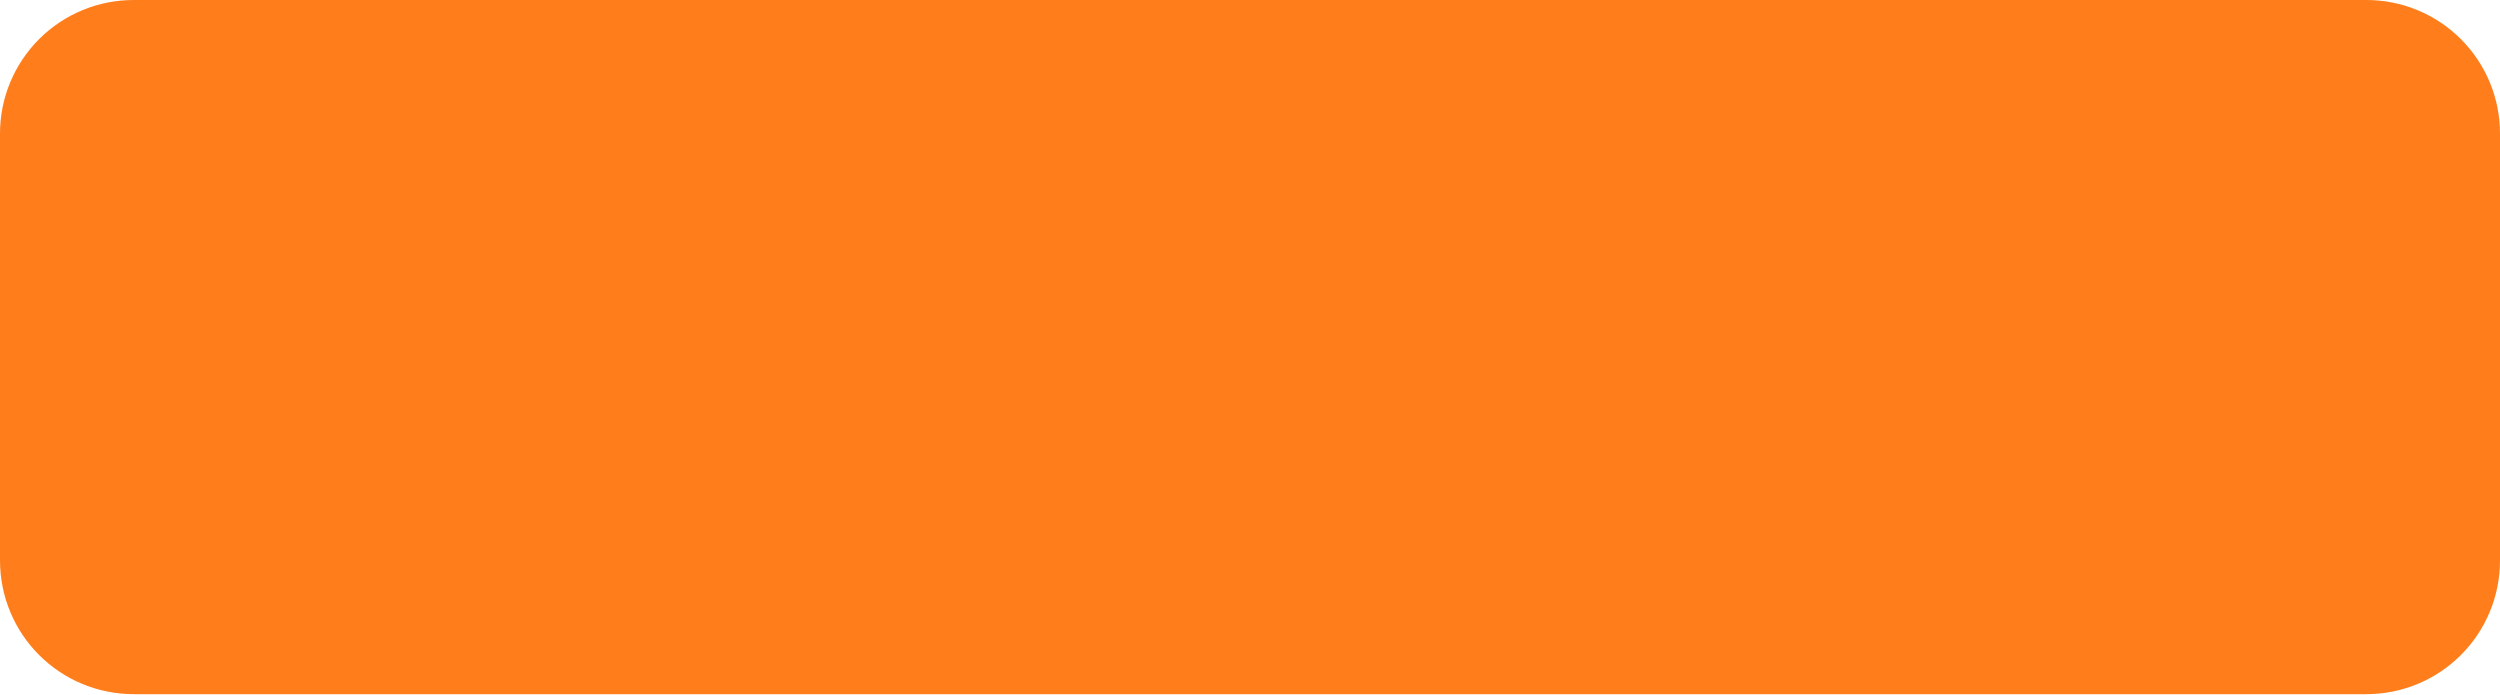
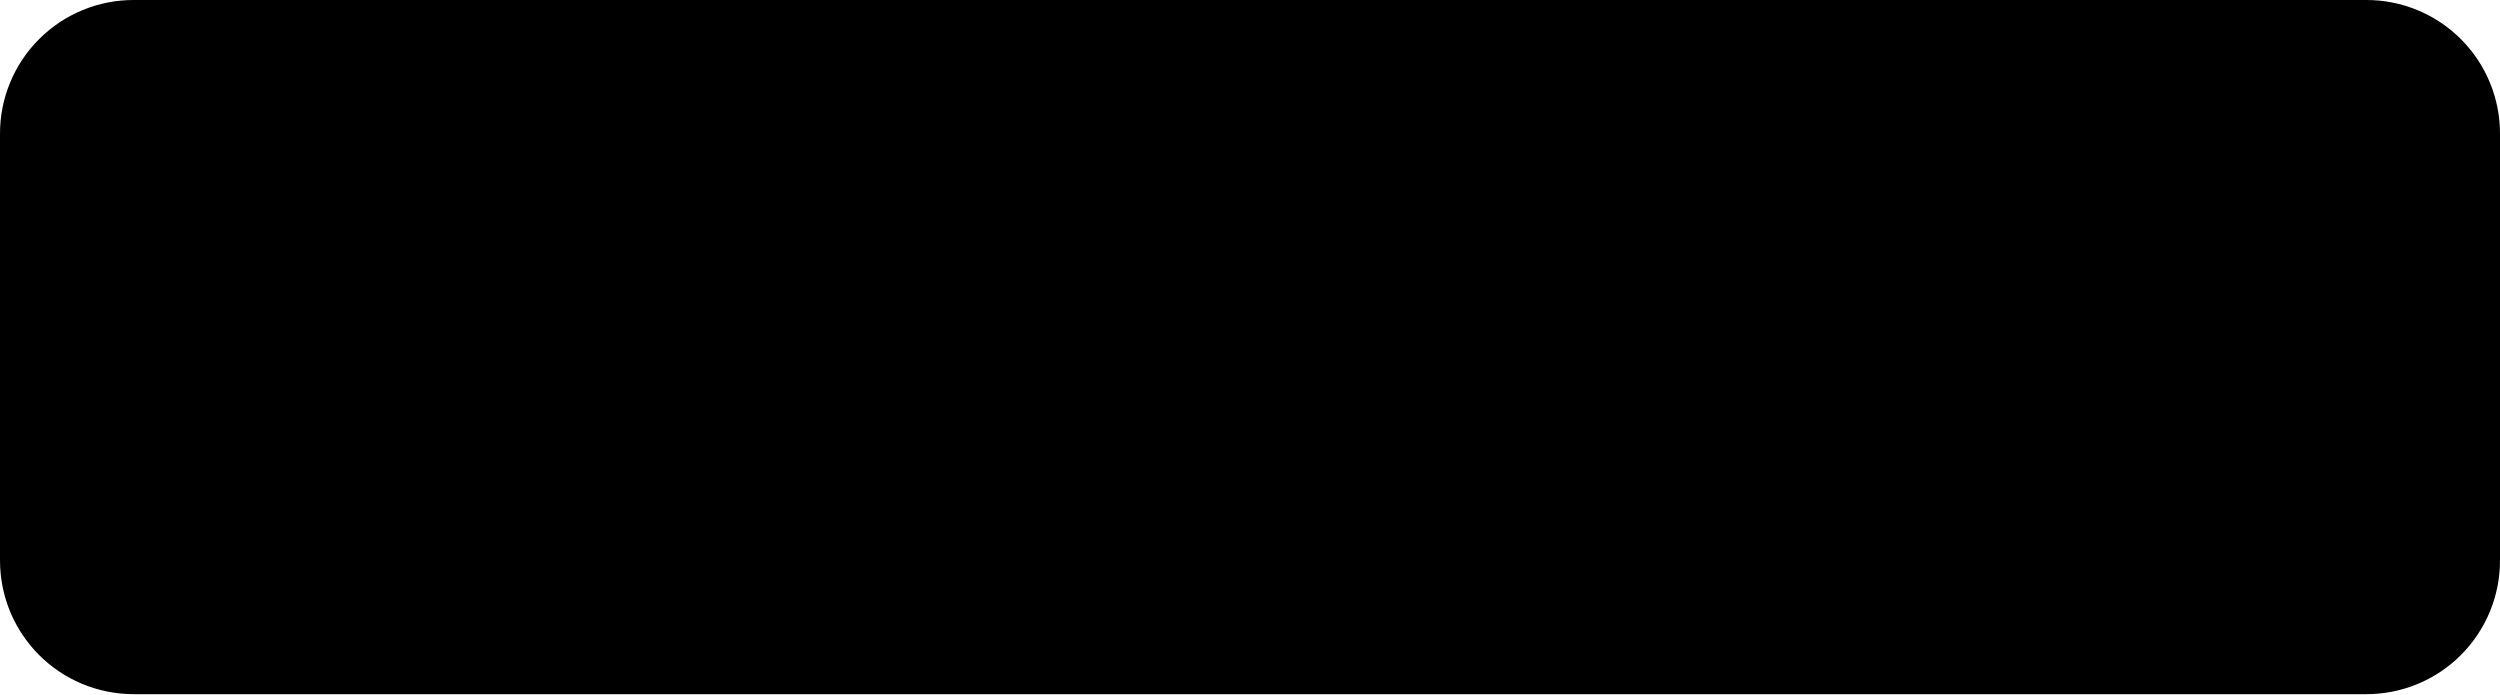
<svg xmlns="http://www.w3.org/2000/svg" xmlns:xlink="http://www.w3.org/1999/xlink" id="icon-minus">
  <defs>
    <path d="M11.357 3.332A.641.641 0 0 0 12 2.69V.643A.641.641 0 0 0 11.357 0H.643A.641.641 0 0 0 0 .643v2.046c0 .357.287.643.643.643h10.714Z" id="a" />
  </defs>
-   <use fill="#FF7E1B" fill-rule="nonzero" xlink:href="#a" />
+   <use fill-rule="nonzero" xlink:href="#a" />
</svg>
